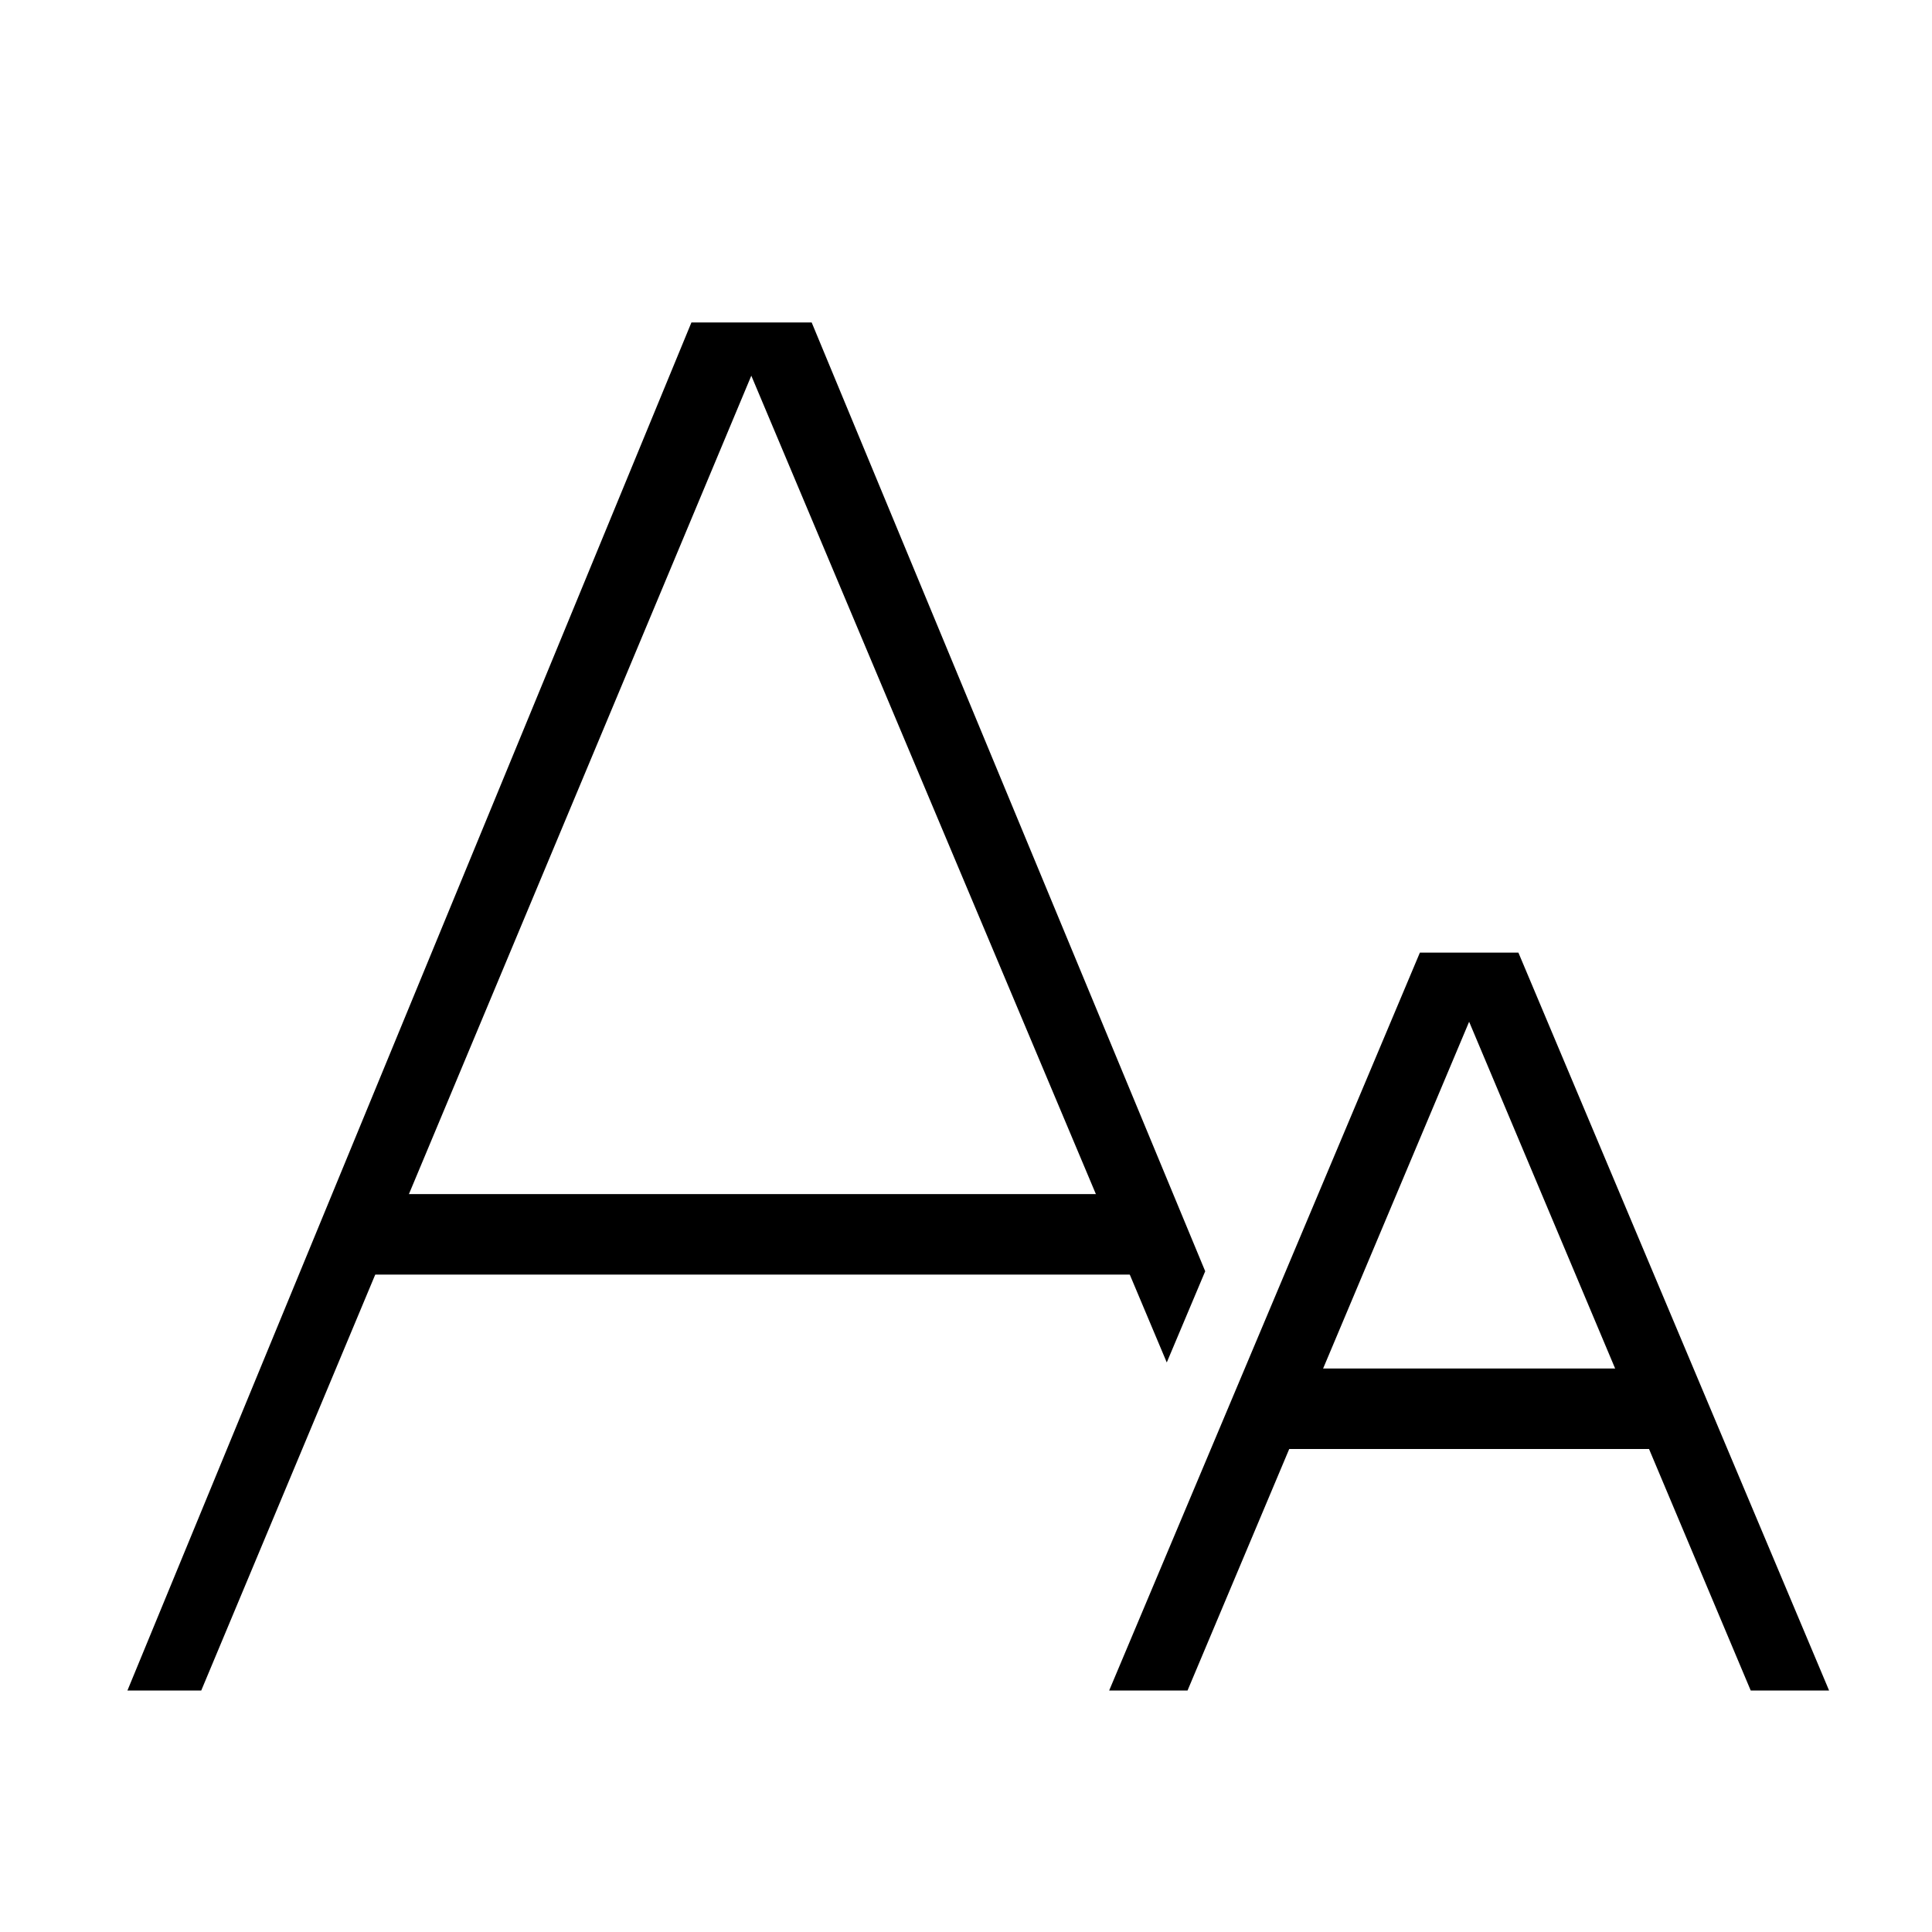
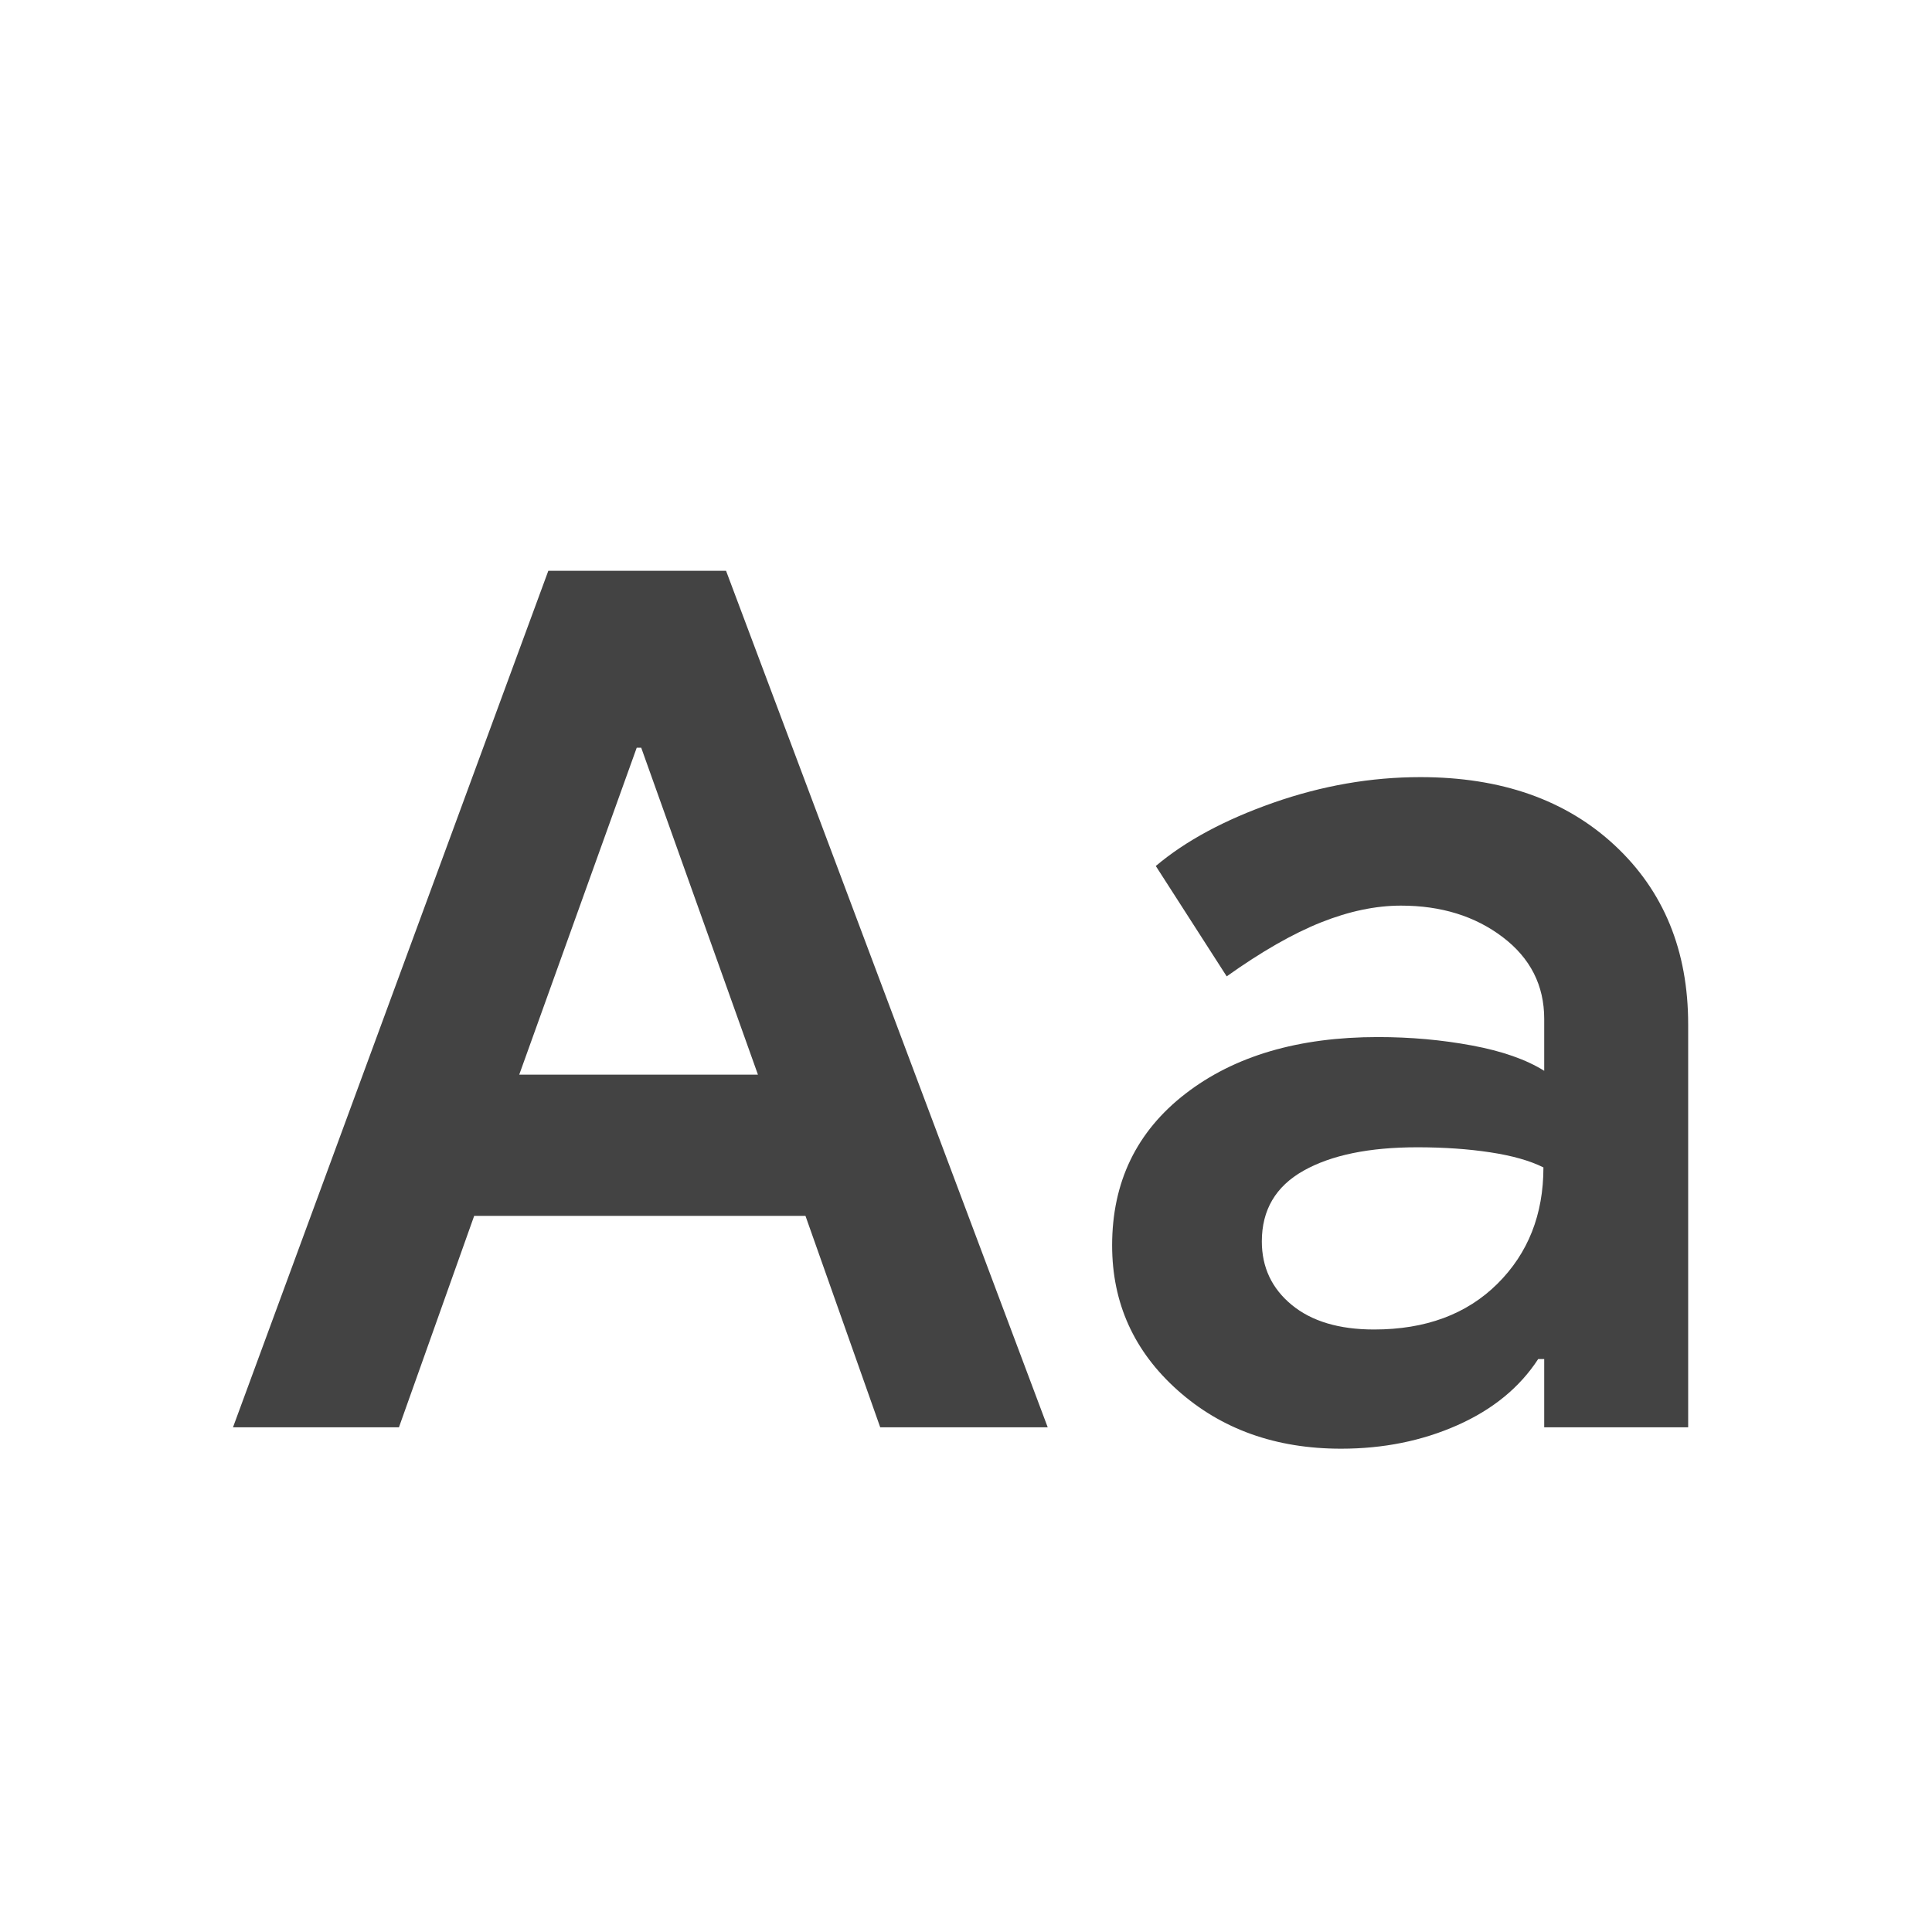
- <svg xmlns="http://www.w3.org/2000/svg" version="1.1" width="48" height="48" viewBox="0 0 48 48" enable-background="new 0 0 24.00 24.00" xml:space="preserve" id="svg4">
-   <defs id="defs8" />
-   <path id="path845" style="color:#000000;font-style:normal;font-variant:normal;font-weight:normal;font-stretch:normal;font-size:medium;line-height:normal;font-family:sans-serif;font-variant-ligatures:normal;font-variant-position:normal;font-variant-caps:normal;font-variant-numeric:normal;font-variant-alternates:normal;font-variant-east-asian:normal;font-feature-settings:normal;font-variation-settings:normal;text-indent:0;text-align:start;text-decoration:none;text-decoration-line:none;text-decoration-style:solid;text-decoration-color:#000000;letter-spacing:normal;word-spacing:normal;text-transform:none;writing-mode:lr-tb;direction:ltr;text-orientation:mixed;dominant-baseline:auto;baseline-shift:baseline;text-anchor:start;white-space:normal;shape-padding:0;shape-margin:0;inline-size:0;clip-rule:nonzero;display:inline;overflow:visible;visibility:visible;opacity:1;isolation:auto;mix-blend-mode:normal;color-interpolation:sRGB;color-interpolation-filters:linearRGB;solid-color:#000000;solid-opacity:1;vector-effect:none;fill:#000000;fill-opacity:1;fill-rule:nonzero;stroke:none;stroke-width:4.573;stroke-linecap:butt;stroke-linejoin:miter;stroke-miterlimit:4;stroke-dasharray:none;stroke-dashoffset:0;stroke-opacity:1;color-rendering:auto;image-rendering:auto;shape-rendering:auto;text-rendering:auto;enable-background:accumulate;stop-color:#000000;stop-opacity:1" d="M 17.178 8.012 L 3.166 42 L 5 42 L 18.666 9.334 L 28.988 33.85 L 29.943 31.584 L 20.166 8.012 L 17.178 8.012 z " />
-   <path style="fill:#000000;stroke:#000000;stroke-width:2;stroke-linecap:butt;stroke-linejoin:miter;stroke-opacity:1" d="M 9,30.667 H 28.102" id="path837" />
-   <path id="path853" style="color:#000000;font-style:normal;font-variant:normal;font-weight:normal;font-stretch:normal;font-size:medium;line-height:normal;font-family:sans-serif;font-variant-ligatures:normal;font-variant-position:normal;font-variant-caps:normal;font-variant-numeric:normal;font-variant-alternates:normal;font-variant-east-asian:normal;font-feature-settings:normal;font-variation-settings:normal;text-indent:0;text-align:start;text-decoration:none;text-decoration-line:none;text-decoration-style:solid;text-decoration-color:#000000;letter-spacing:normal;word-spacing:normal;text-transform:none;writing-mode:lr-tb;direction:ltr;text-orientation:mixed;dominant-baseline:auto;baseline-shift:baseline;text-anchor:start;white-space:normal;shape-padding:0;shape-margin:0;inline-size:0;clip-rule:nonzero;display:inline;overflow:visible;visibility:visible;opacity:1;isolation:auto;mix-blend-mode:normal;color-interpolation:sRGB;color-interpolation-filters:linearRGB;solid-color:#000000;solid-opacity:1;vector-effect:none;fill:#000000;fill-opacity:1;fill-rule:nonzero;stroke:none;stroke-width:4;stroke-linecap:butt;stroke-linejoin:miter;stroke-miterlimit:4;stroke-dasharray:none;stroke-dashoffset:0;stroke-opacity:1;color-rendering:auto;image-rendering:auto;shape-rendering:auto;text-rendering:auto;enable-background:accumulate;stop-color:#000000;stop-opacity:1" d="M 35.277,23.667 27.557,42 h 1.947 L 36.5,25.385 43.496,42 h 1.947 l -7.719,-18.333 z" />
-   <path style="fill:#000000;stroke:#000000;stroke-width:2;stroke-linecap:butt;stroke-linejoin:miter;stroke-opacity:1" d="M 31.333,35 H 41.5" id="path841" />
+ <svg xmlns="http://www.w3.org/2000/svg" height="24px" viewBox="0 -960 960 960" width="24px" fill="#434343">
+   <path d="m115.77-250.77 156.69-425.61h88.31l159.84 425.61h-83.23l-37.15-105.08H235.62l-37.39 105.08h-82.46ZM258-426h118.62l-58-162.46h-2.24L258-426Zm408.38 185.85q-48.69 0-81.23-29.04-32.54-29.04-32.54-71.96 0-47.24 36.43-75.39 36.42-28.15 95.65-28.15 24.23 0 46.73 4.19 22.5 4.19 35.89 12.58v-25.77q0-25-20.62-40.66Q726.08-510 696.15-510q-18.84 0-39.77 8.34-20.92 8.35-46.84 26.81l-35.23-54.84q22.23-18.77 58.46-31.46 36.23-12.7 73-12.7 60.23 0 96.65 33.96 36.42 33.97 36.42 88.89v200.23h-71.53v-33.92h-3q-13.77 21.15-40.08 32.84-26.31 11.7-57.85 11.7Zm16.39-59.23q38.38 0 61.27-22.7 22.88-22.69 22.88-57.84-10-5-26.46-7.5t-36.23-2.5q-35.85 0-56.54 11.65Q627-366.62 627-343.15q0 19.3 14.84 31.53 14.85 12.24 40.93 12.24Z" />
</svg>
